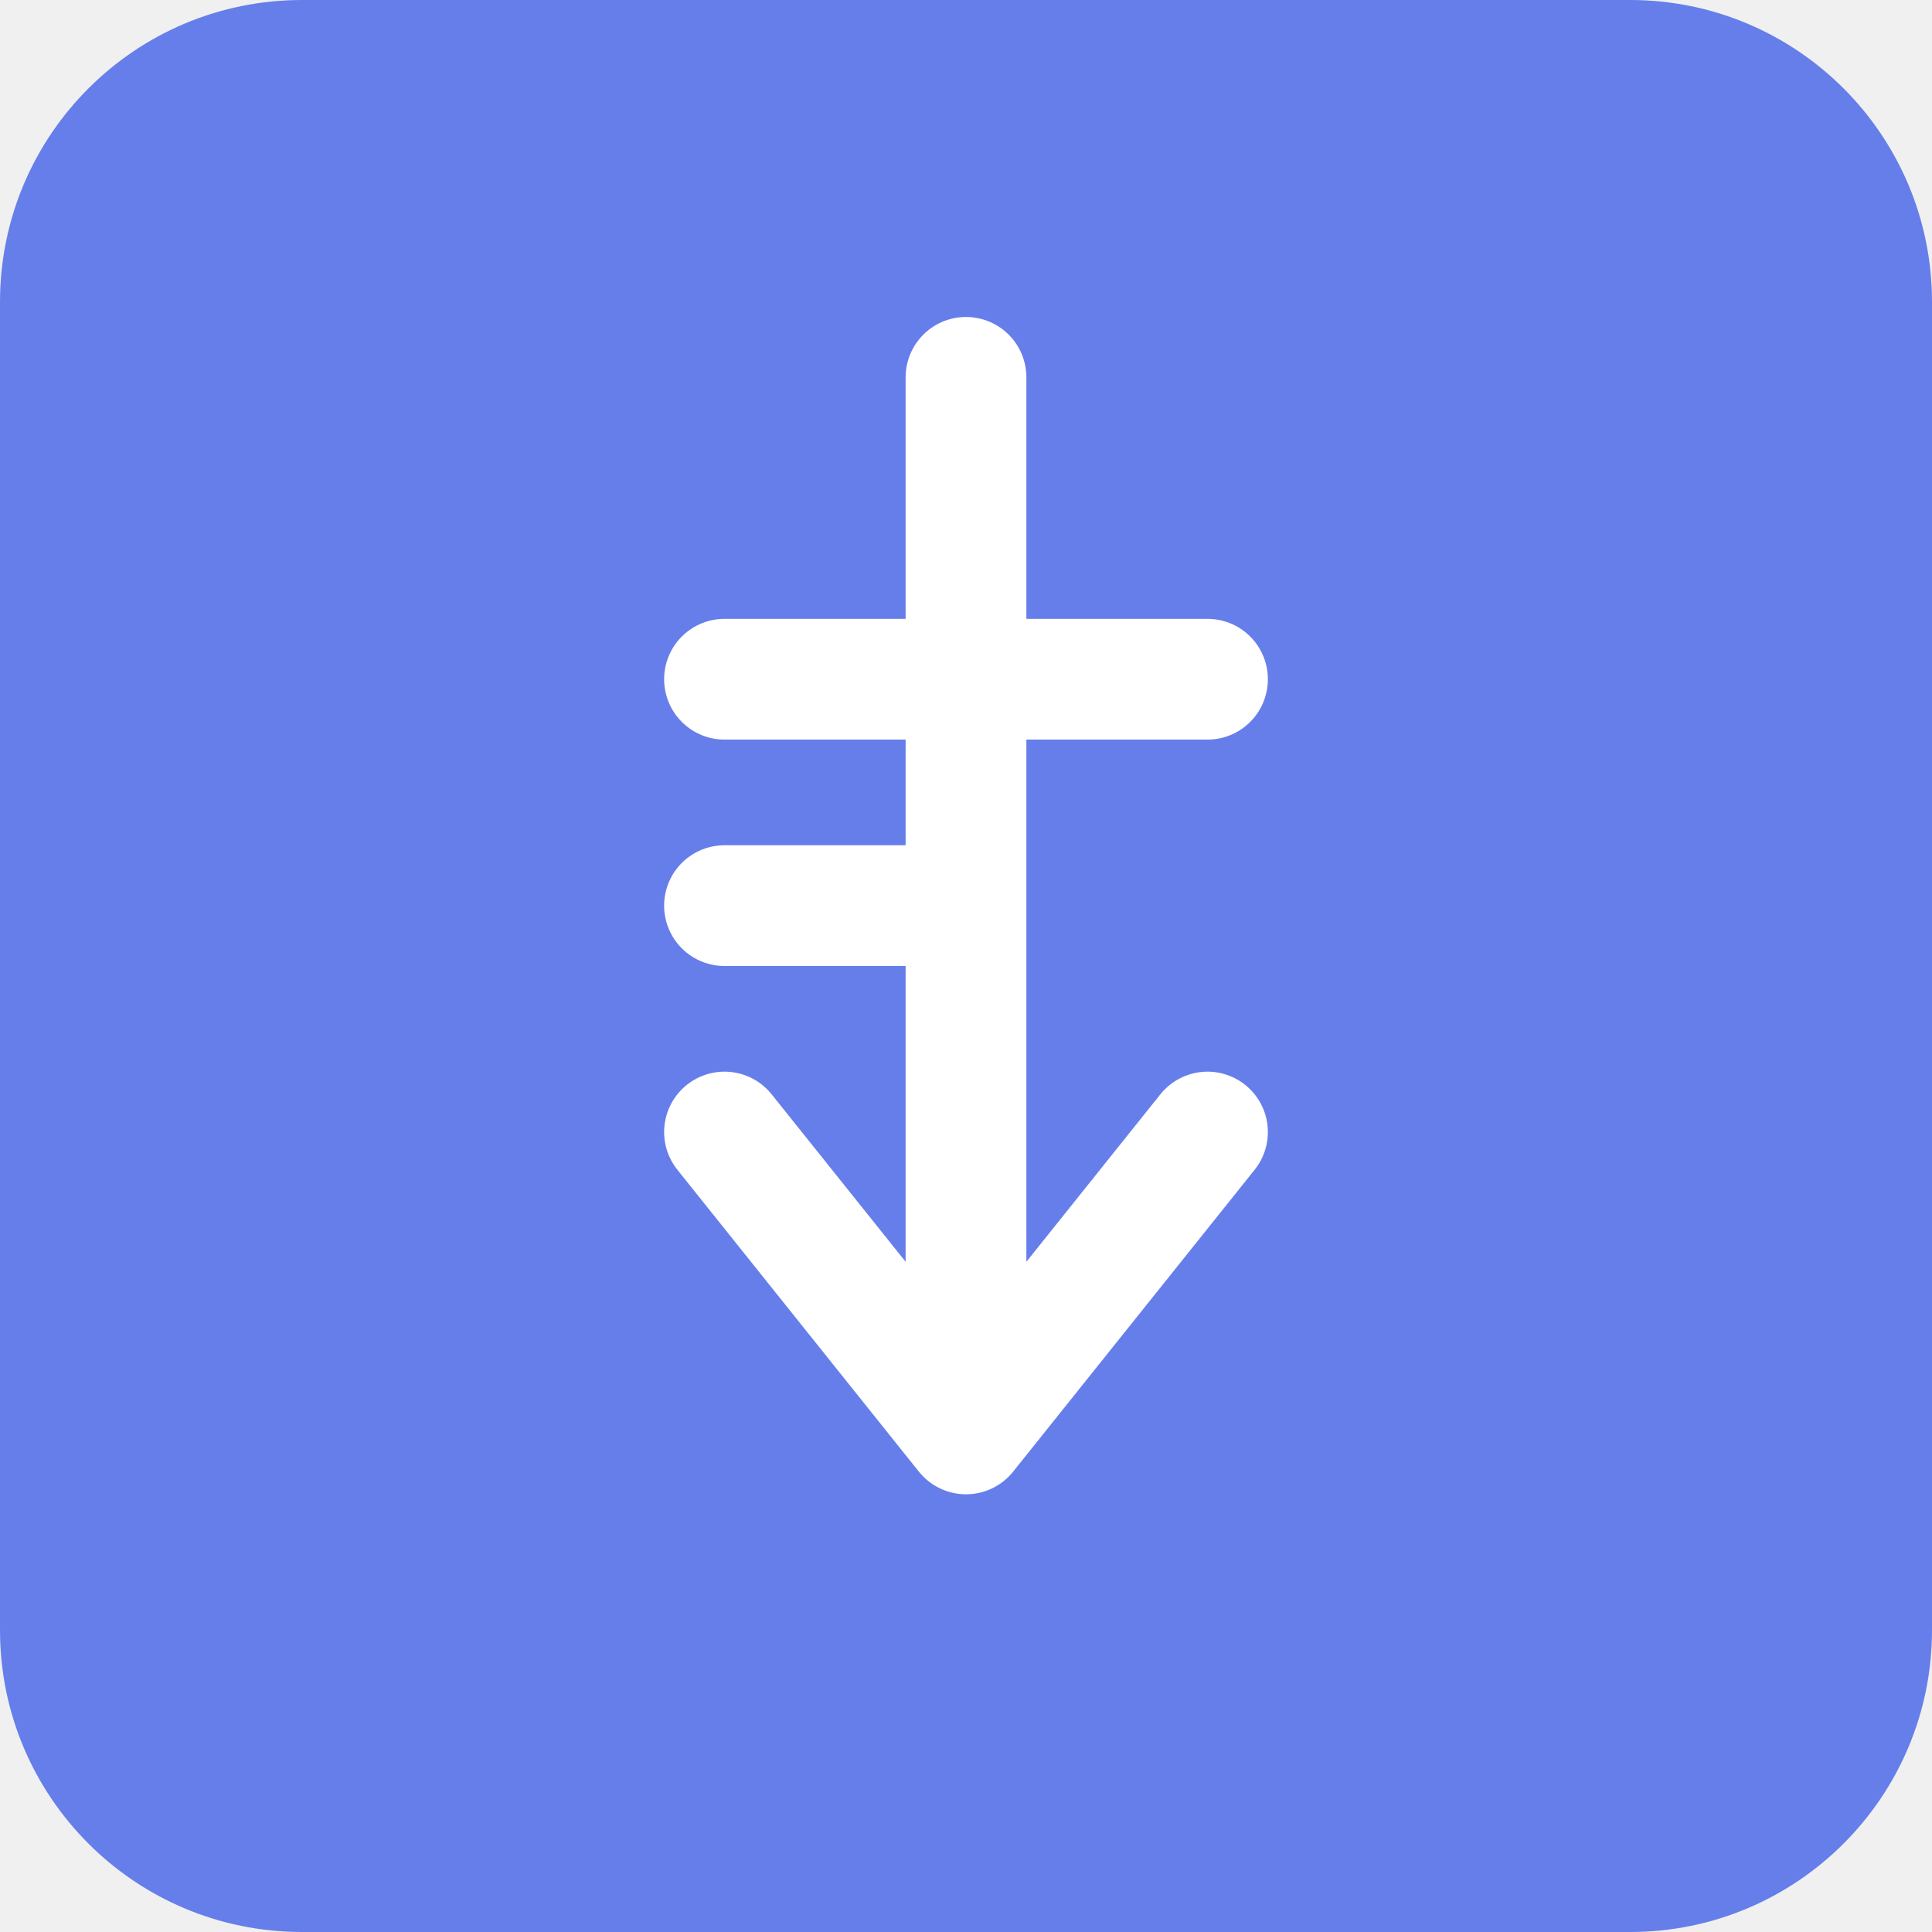
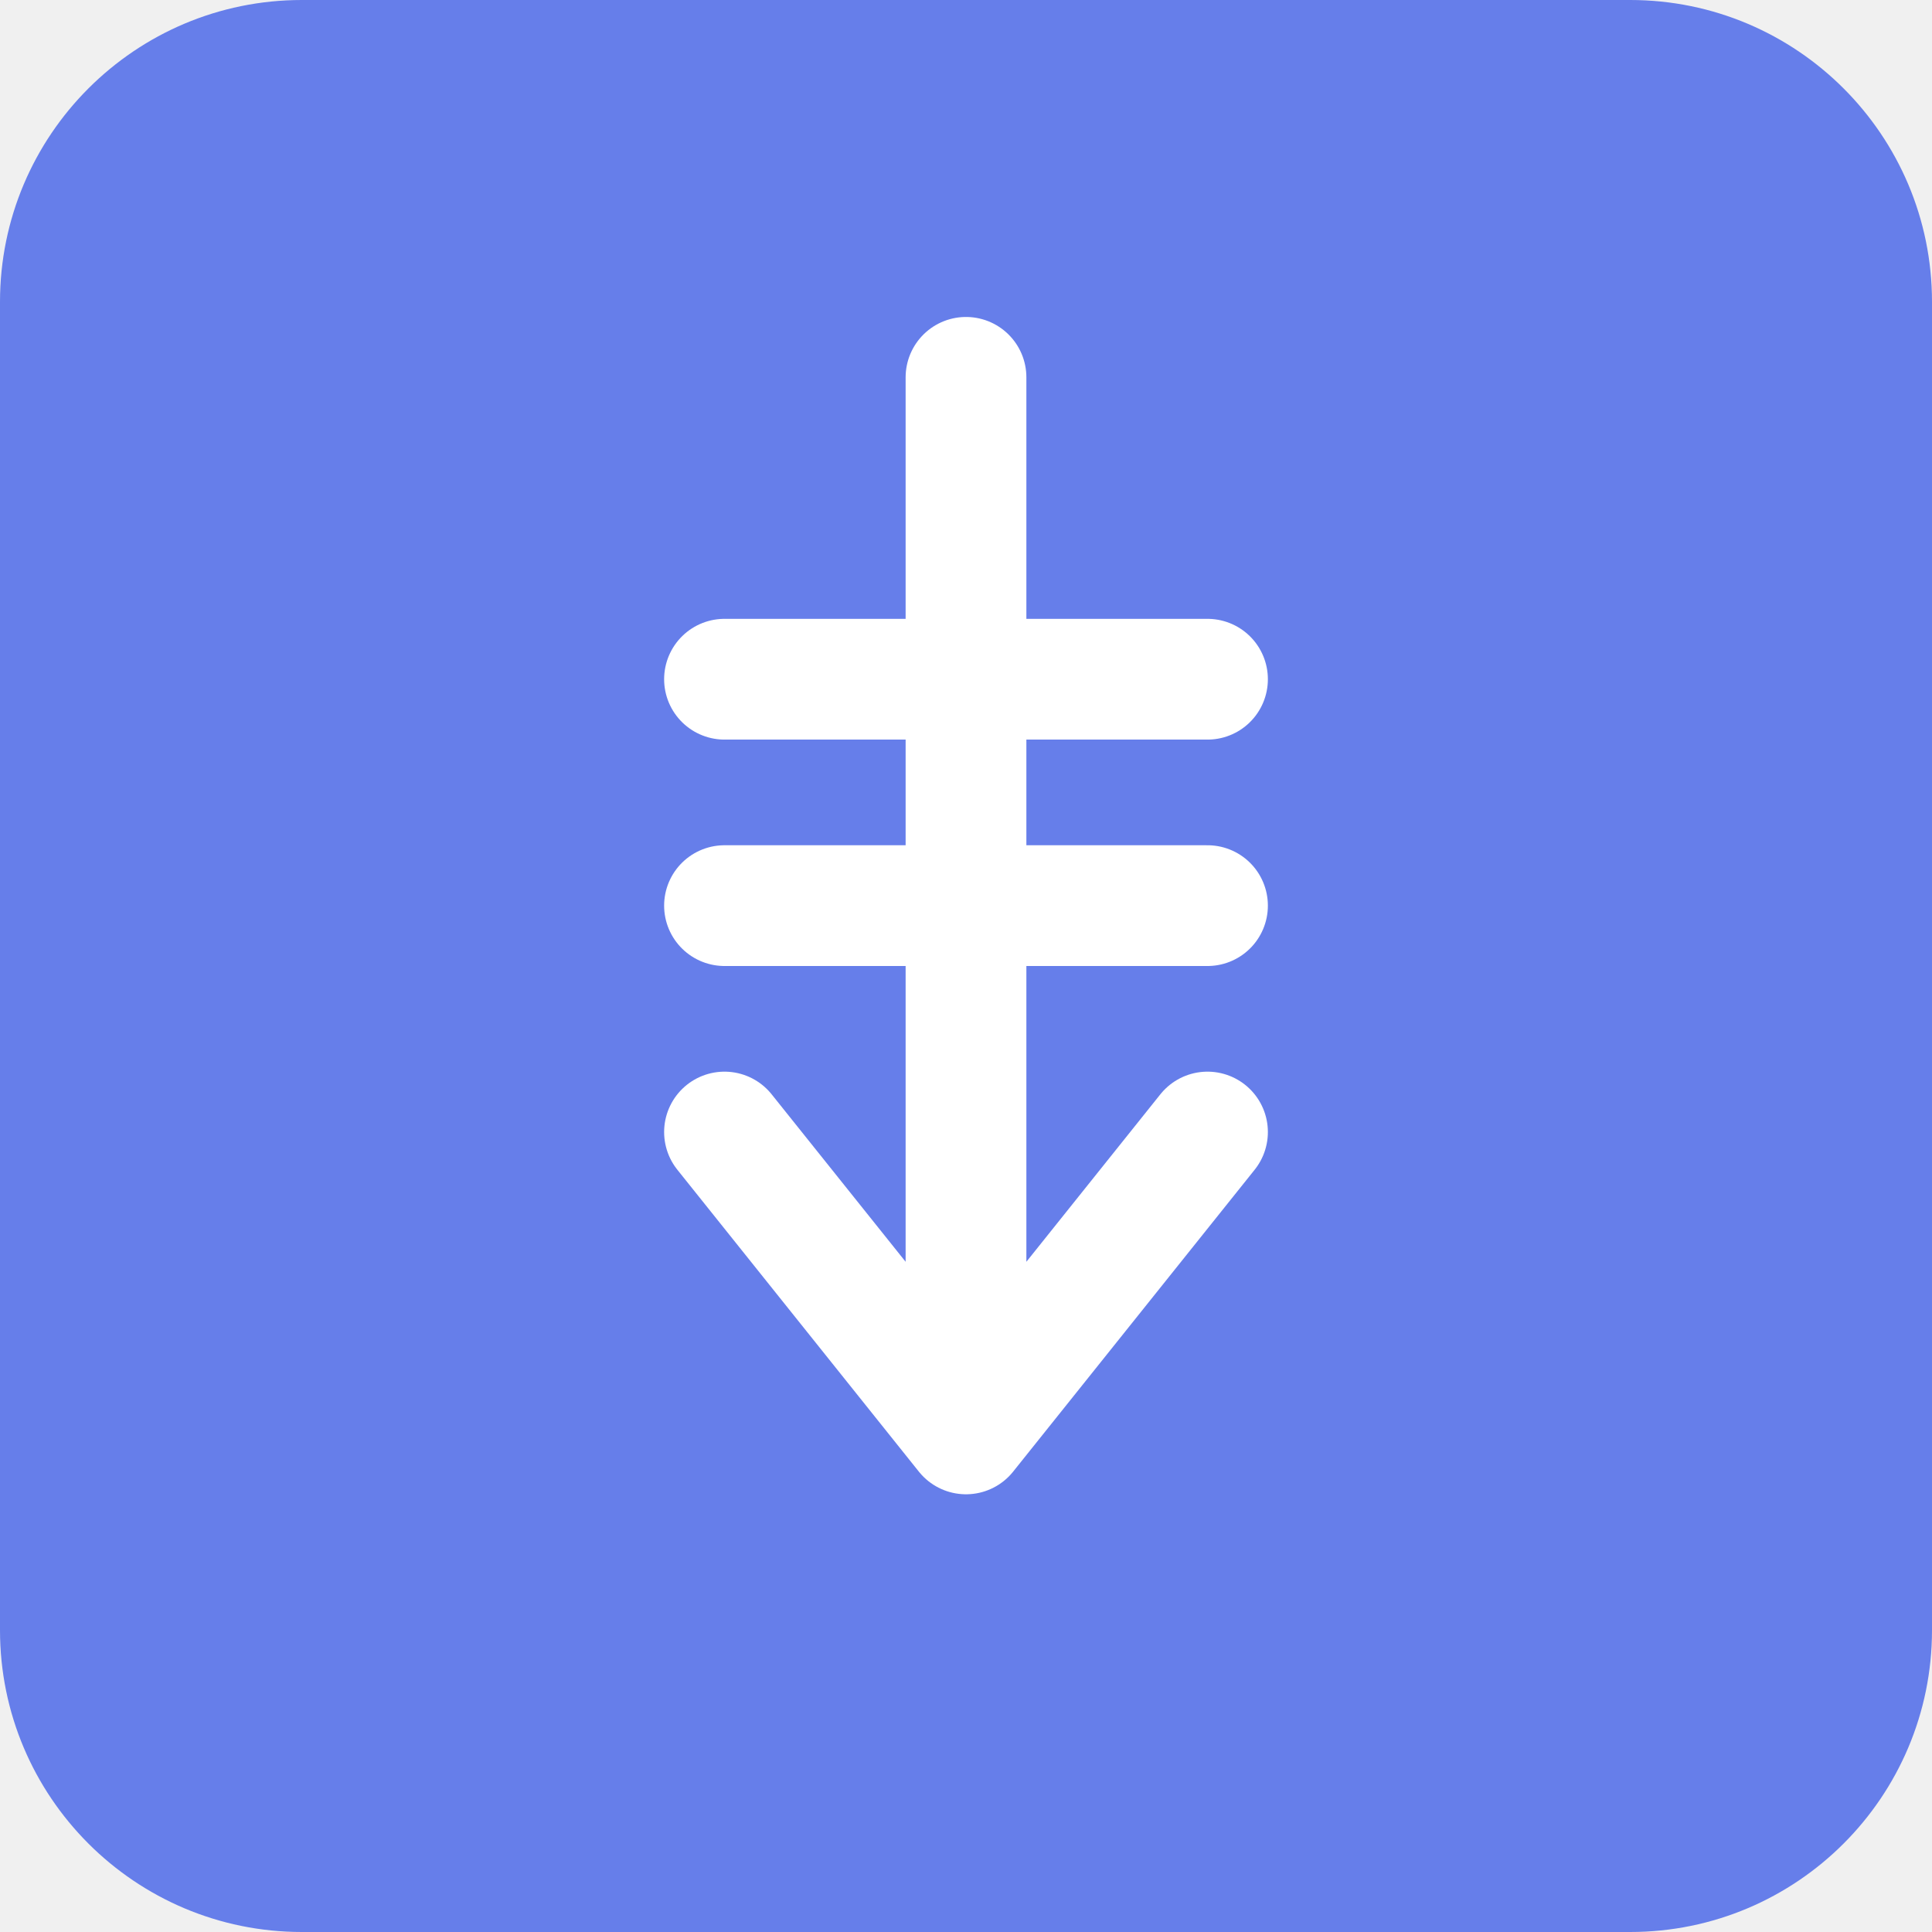
<svg xmlns="http://www.w3.org/2000/svg" width="128" height="128" viewBox="0 0 128 128">
  <rect width="128" height="128" rx="20" fill="#667eea" />
-   <path d="M64 25 L64 95 M48 75 L64 95 L80 75 M64 45 L48 45 M64 60 L48 60 M64 45 L80 45" stroke="white" stroke-width="8" fill="none" stroke-linecap="round" stroke-linejoin="round" />
+   <path d="M64 25 L64 95 M48 75 L64 95 L80 75 M48 45 L80 45 M48 60 L80 60" stroke="white" stroke-width="8" fill="none" stroke-linecap="round" stroke-linejoin="round" />
</svg>
